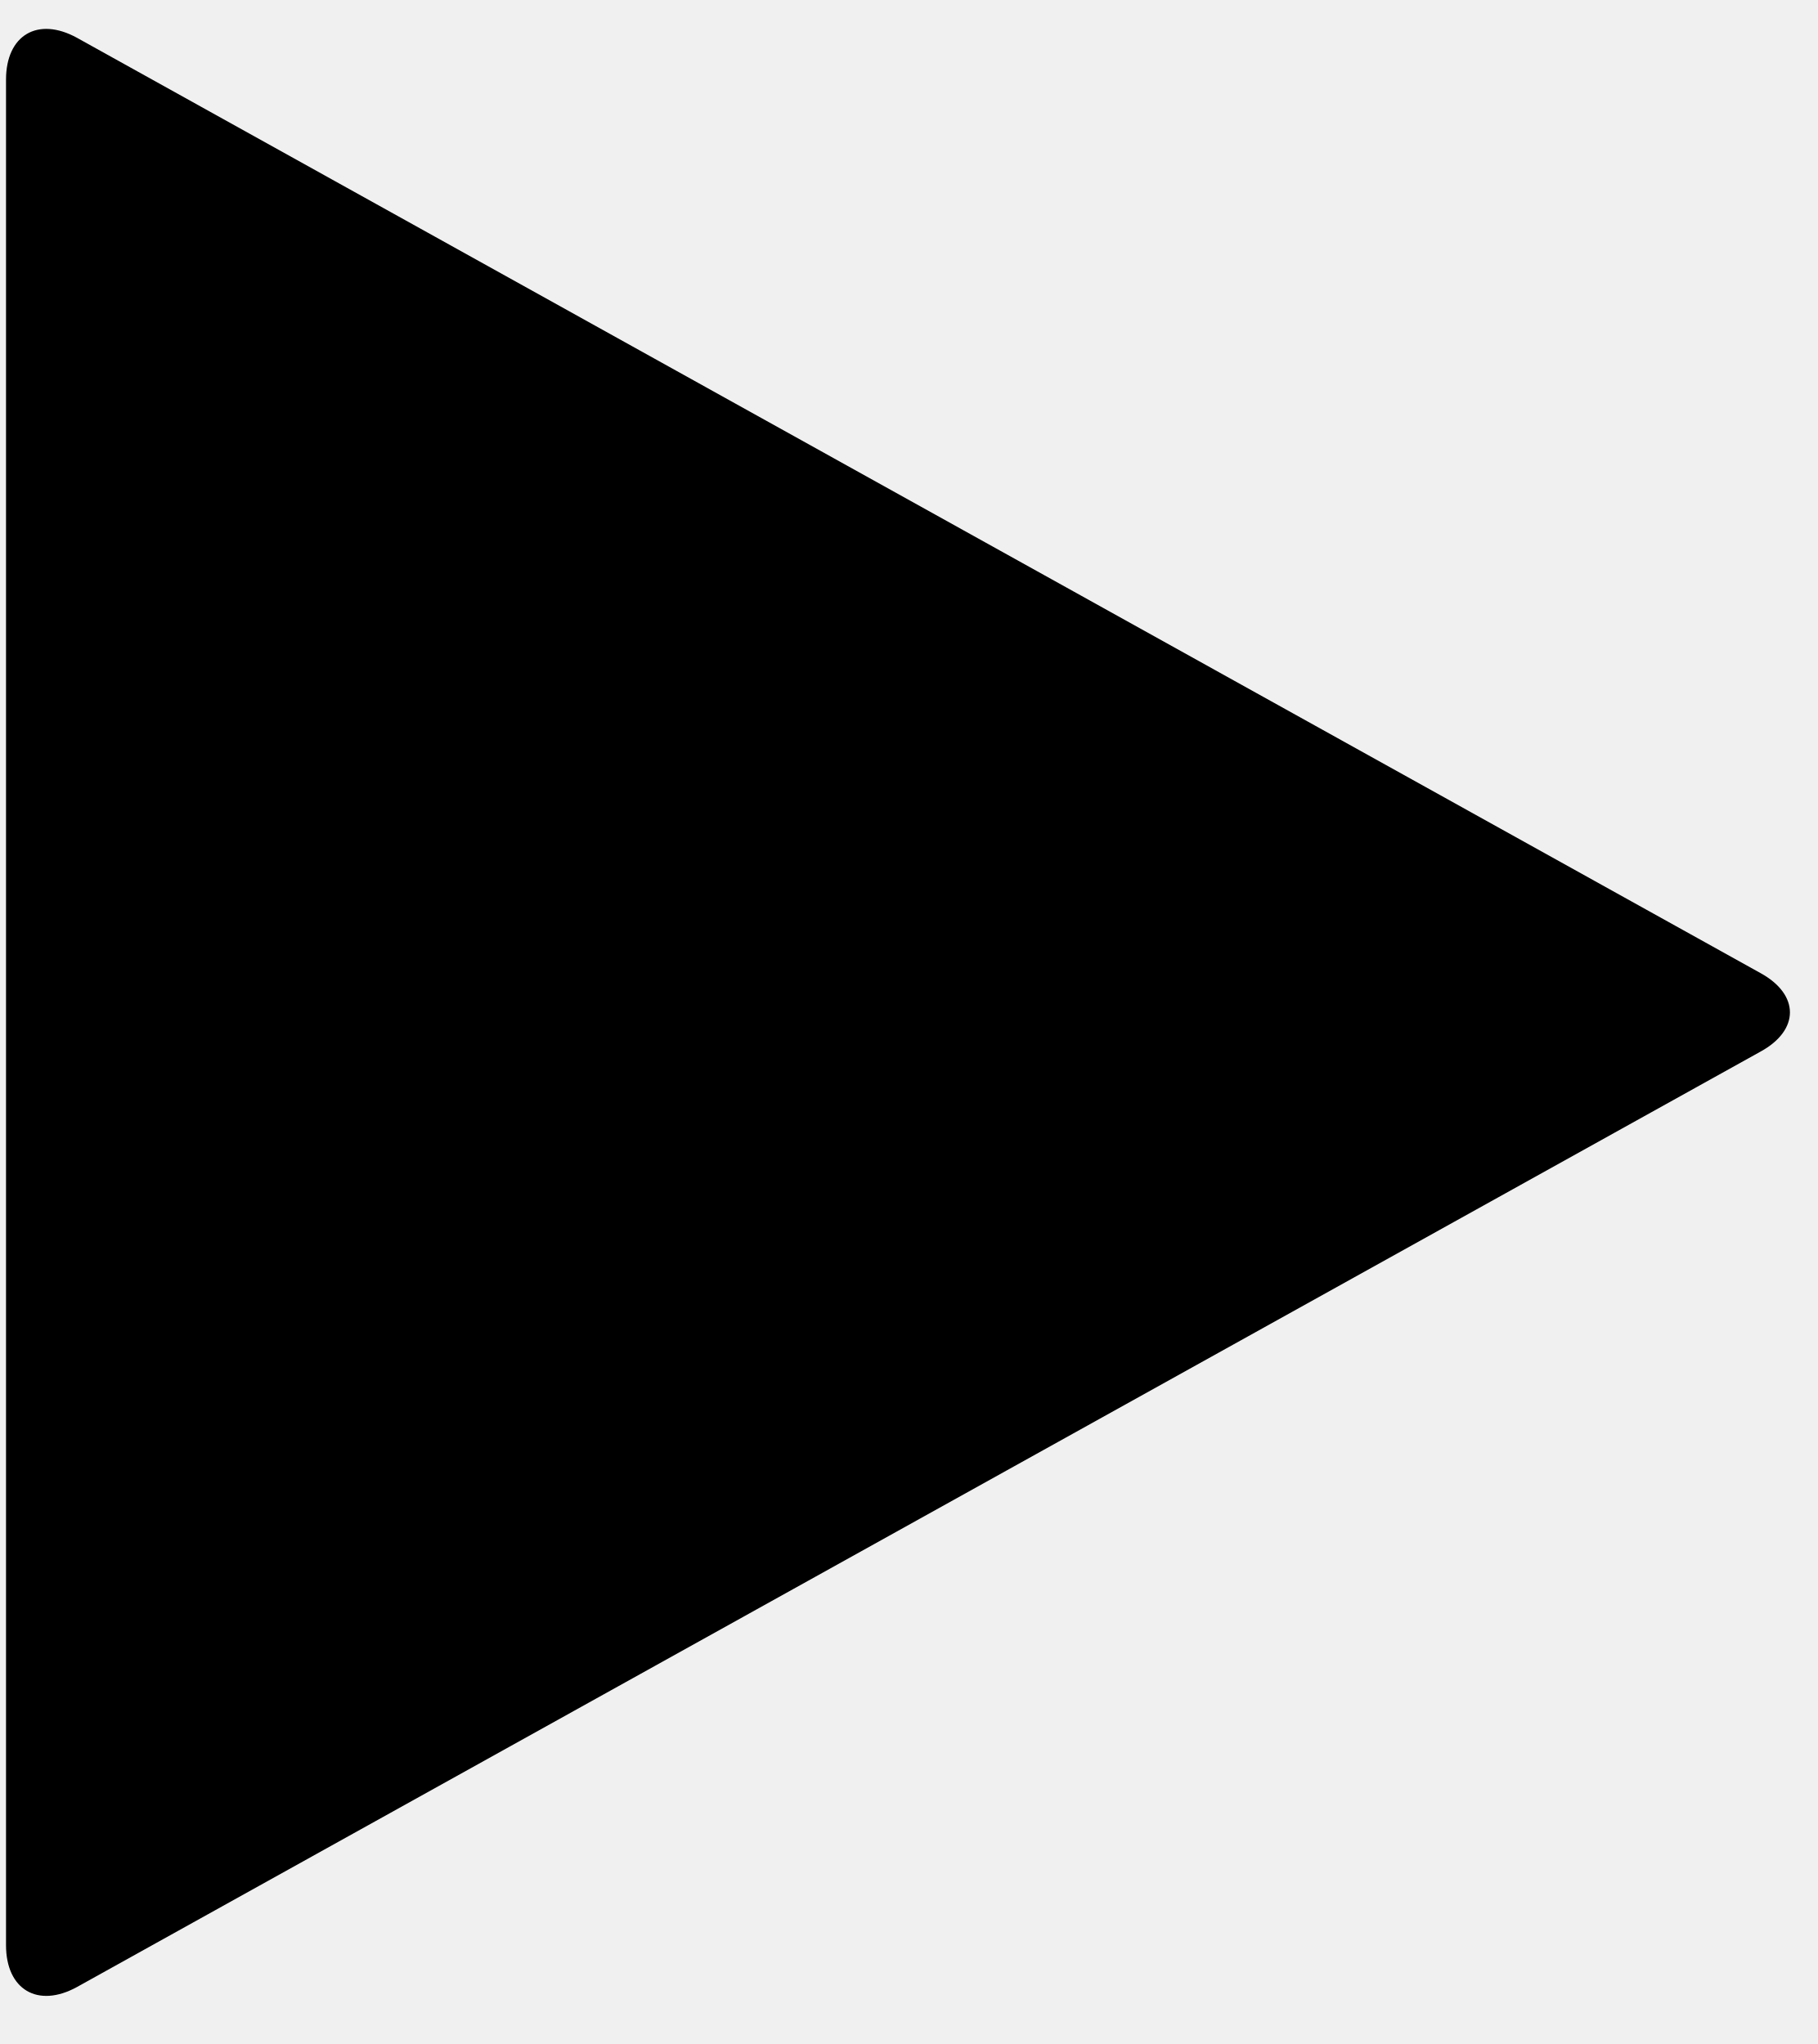
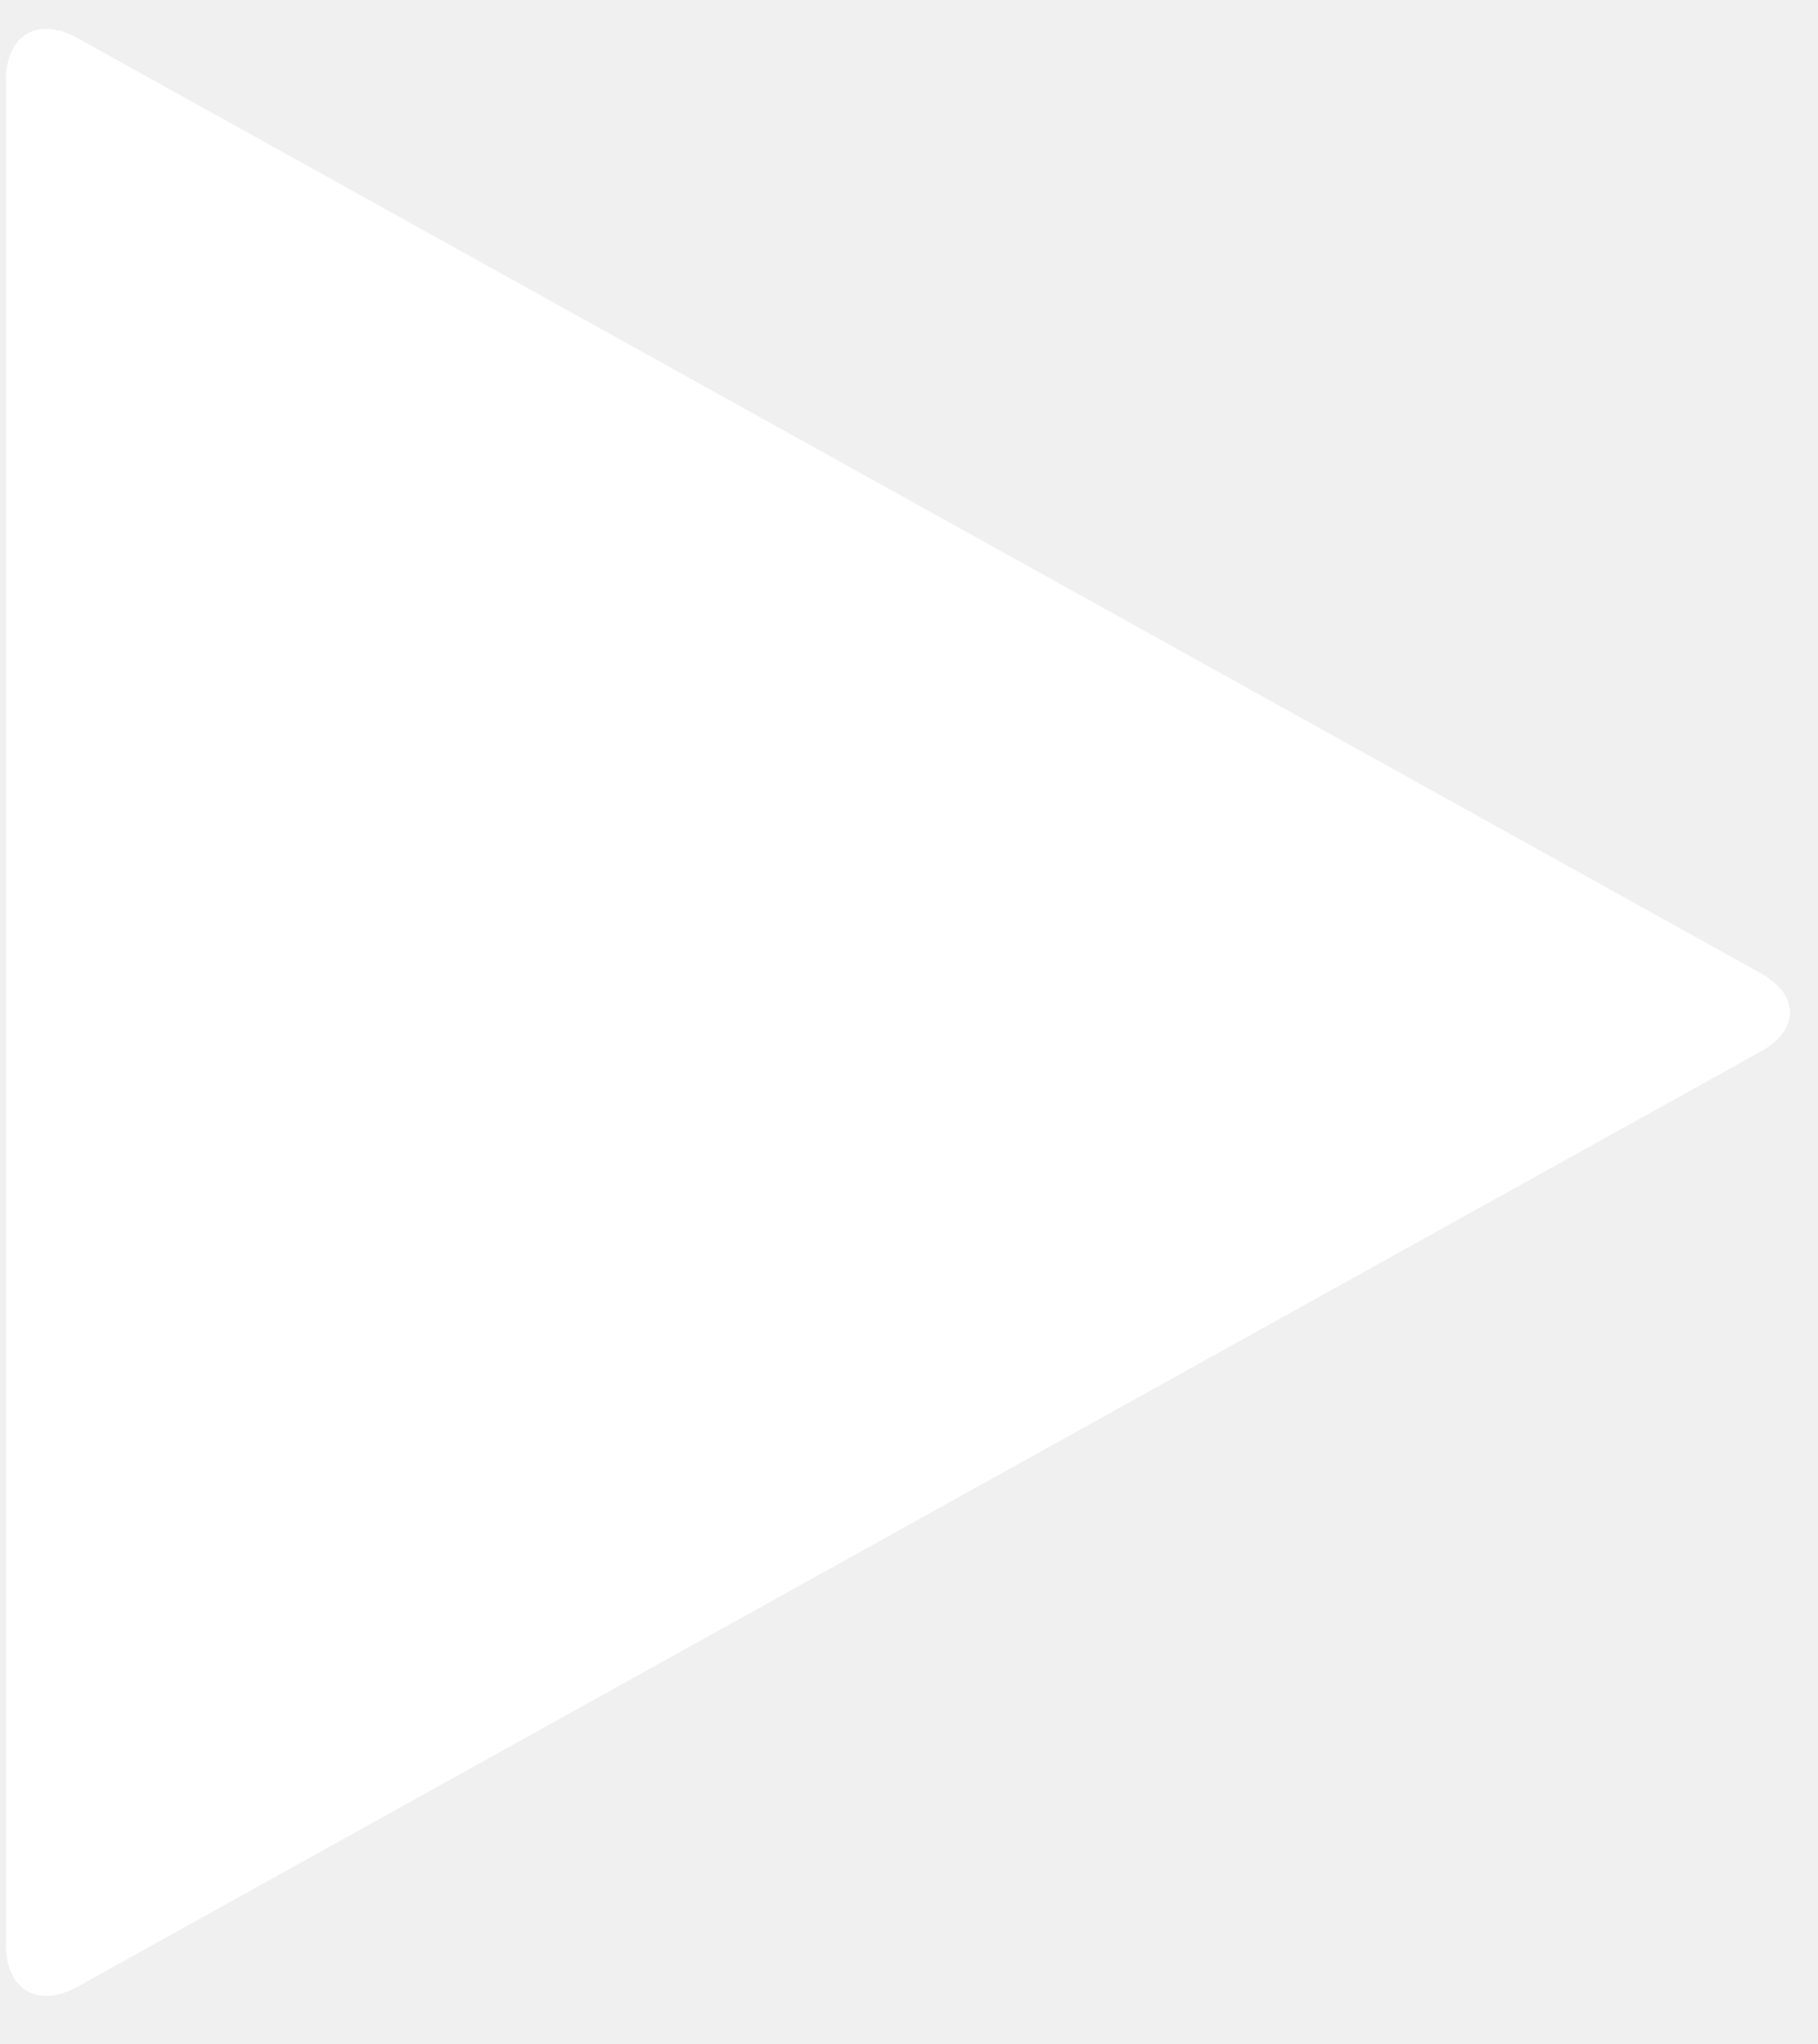
<svg xmlns="http://www.w3.org/2000/svg" width="16" height="18" viewBox="0 0 16 18" fill="none">
-   <path d="M15.499 9.261C15.845 9.072 15.845 8.759 15.499 8.569L0.678 0.333C0.332 0.143 0.053 0.31 0.053 0.701V17.13C0.053 17.52 0.332 17.688 0.678 17.498L15.499 9.261Z" fill="currentColor" />
+   <path d="M15.499 9.261C15.845 9.072 15.845 8.759 15.499 8.569L0.678 0.333C0.332 0.143 0.053 0.31 0.053 0.701V17.13C0.053 17.52 0.332 17.688 0.678 17.498L15.499 9.261Z" fill="white" />
</svg>
